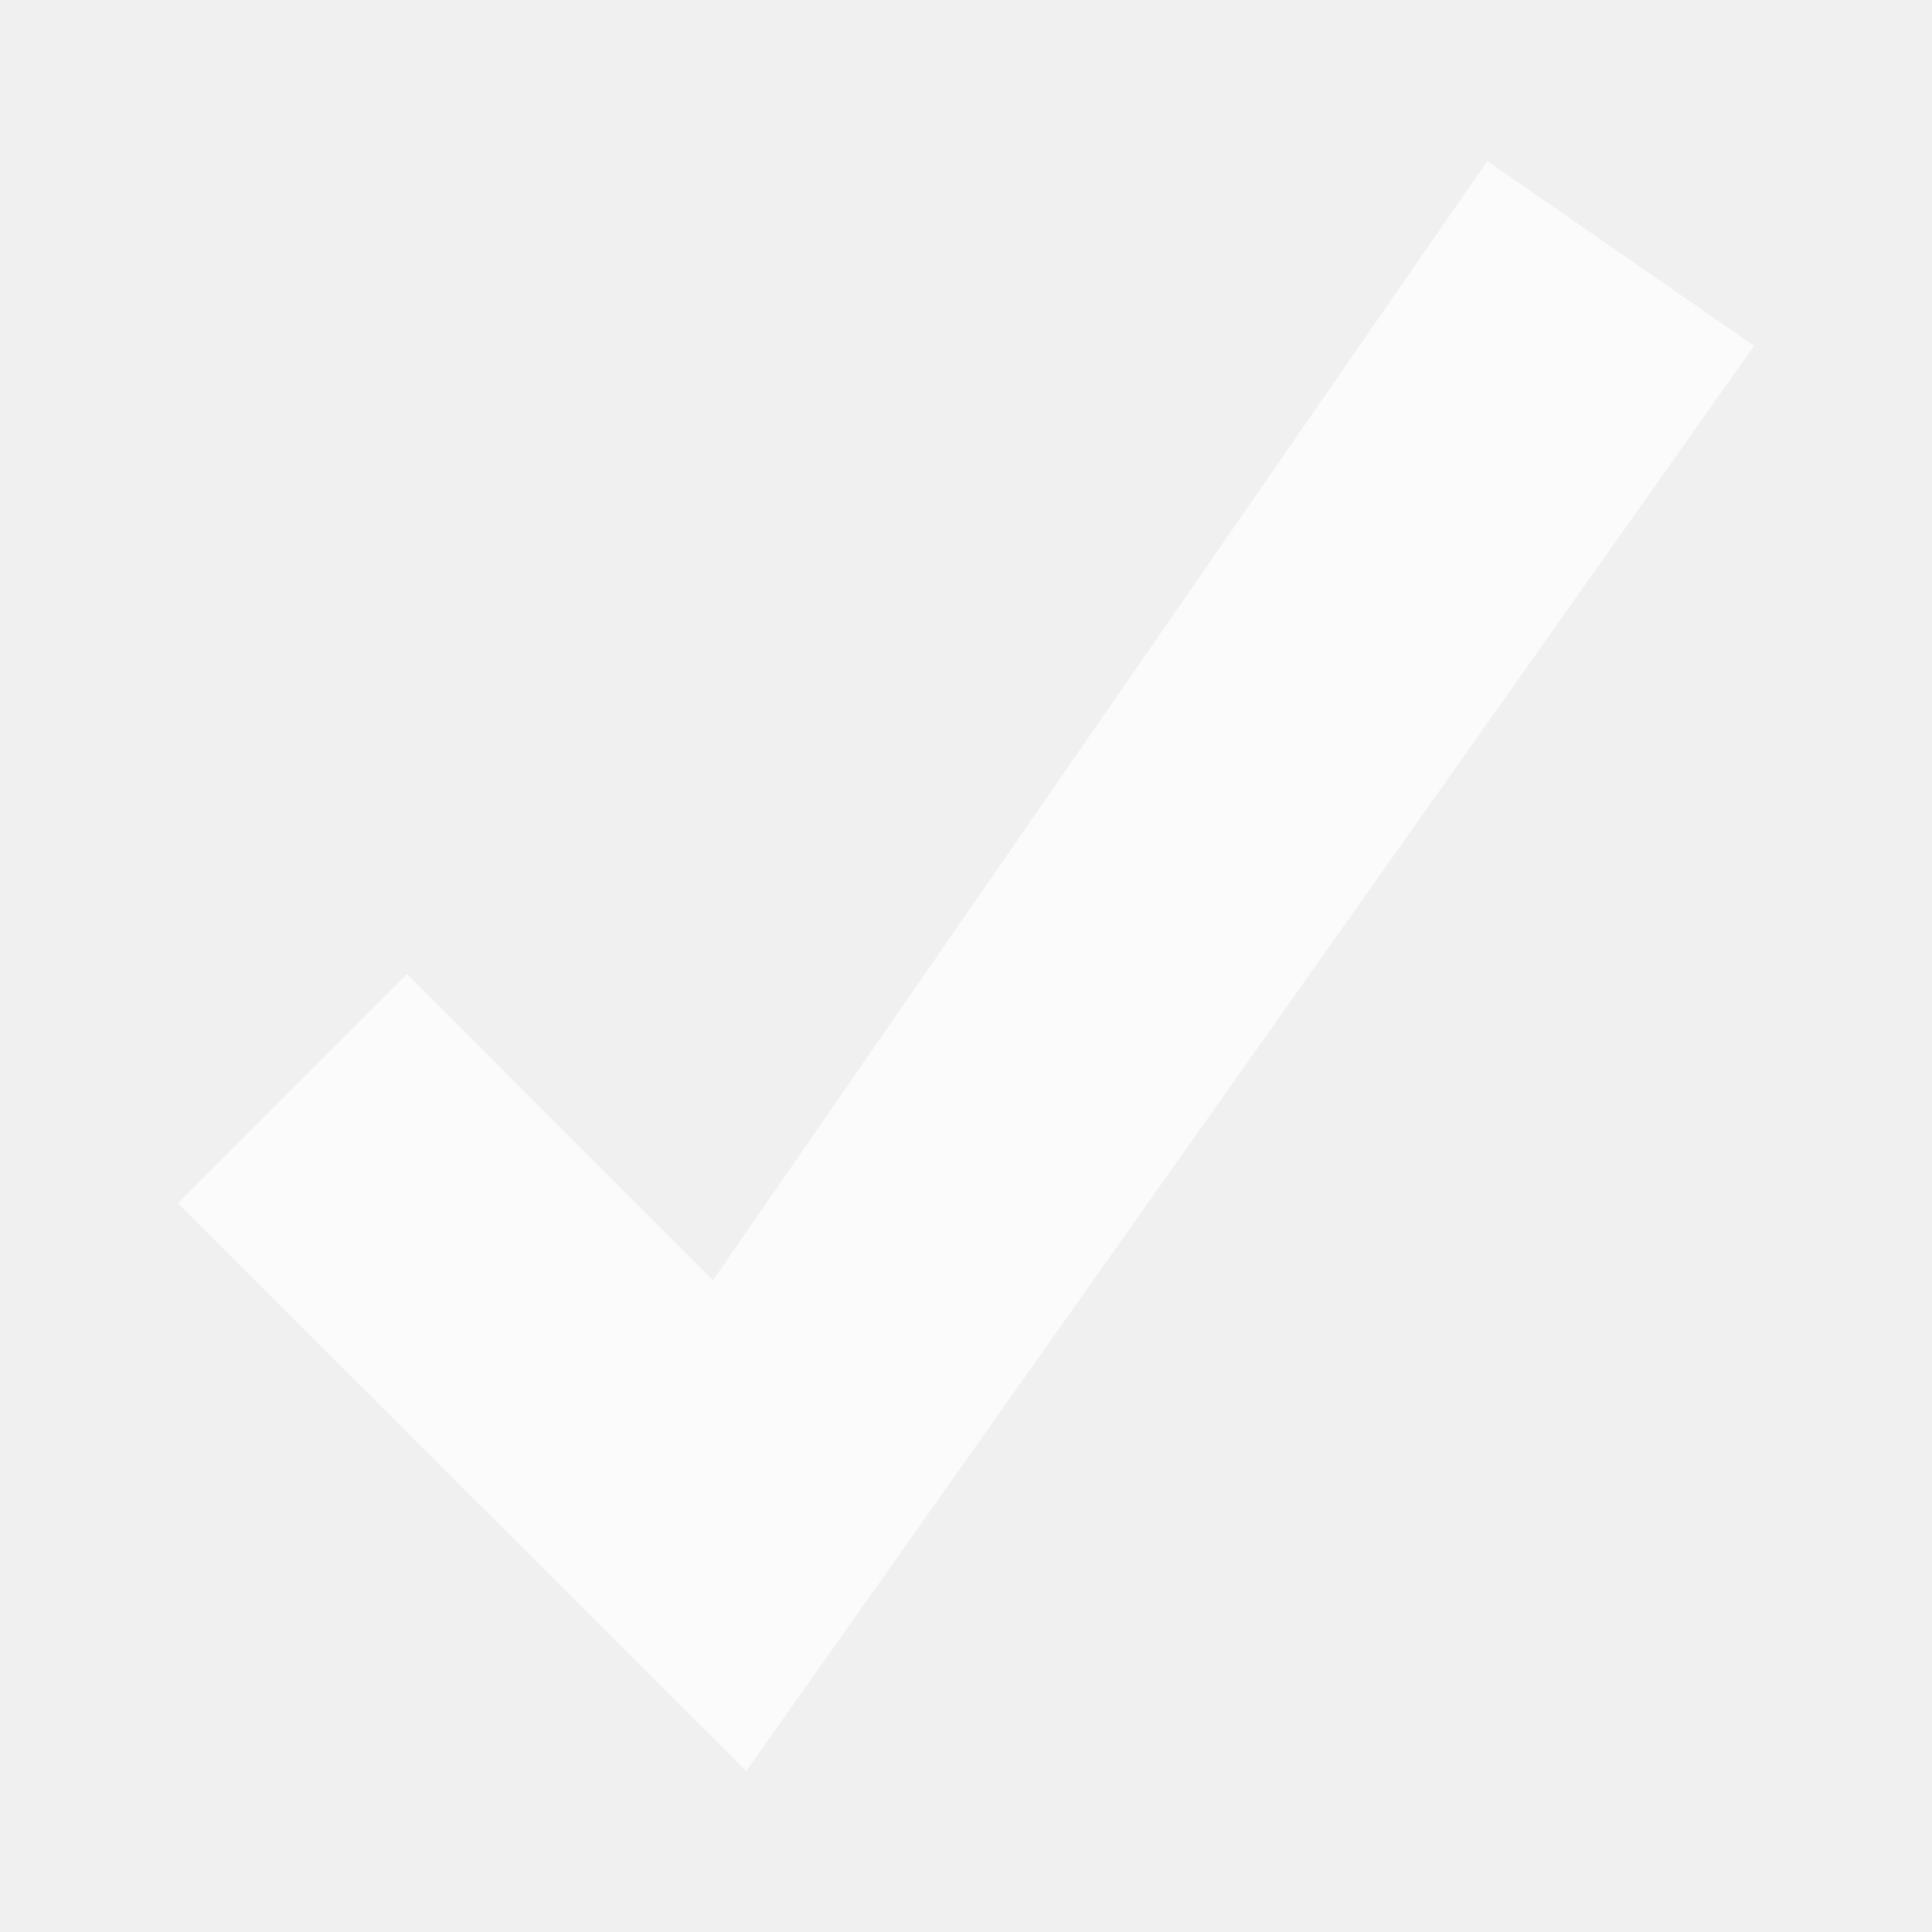
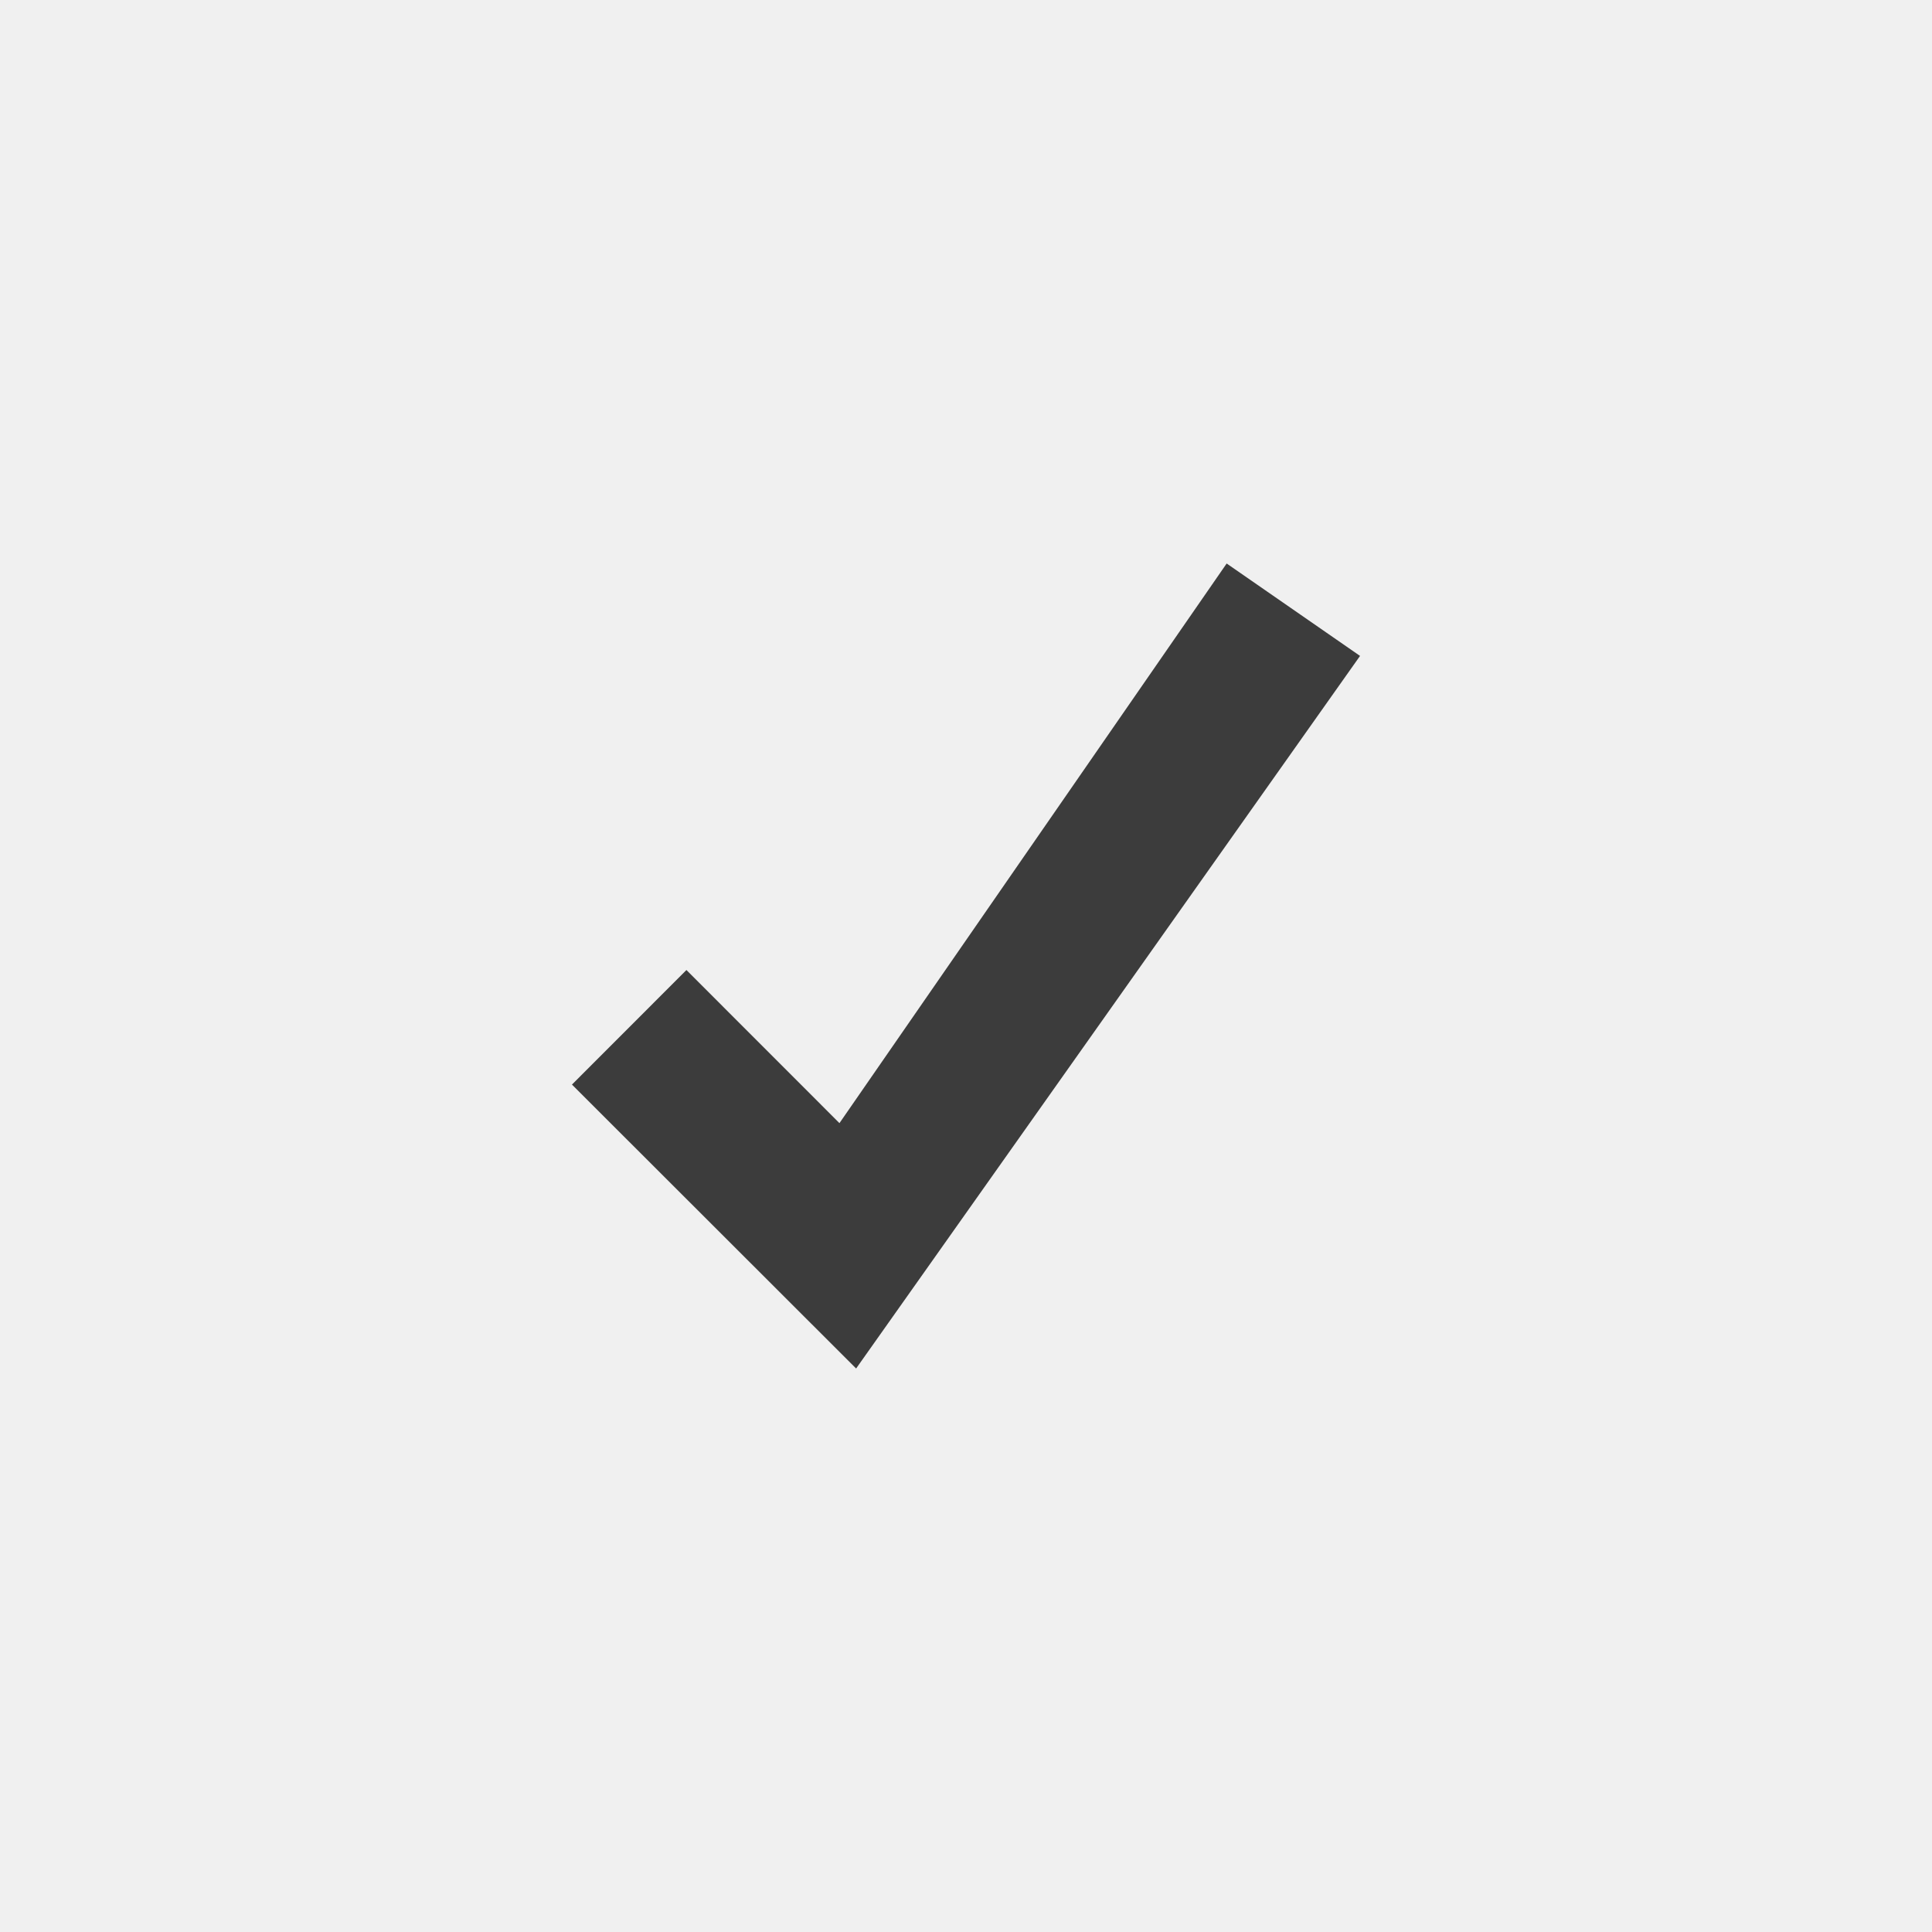
- <svg xmlns="http://www.w3.org/2000/svg" version="1.1" x="0px" y="0px" width="12px" height="12px" viewBox="0 0 12 12" style="enable-background:new 0 0 12 12;" xml:space="preserve">
+ <svg xmlns="http://www.w3.org/2000/svg" version="1.1" x="0px" y="0px" width="24" height="24" viewBox="0, 0, 24, 24">
  <g id="check" style="opacity:0.75;fill:white;">
-     <polygon id="check_mark" points="1.105,7.473 2.527,6.05 4.428,7.952 9.238,1 10.895,2.148 4.635,11" />
+     <path d="M7.105,13.473 L8.527,12.05 L10.428,13.952 L15.238,7 L16.895,8.148 L10.635,17 z" fill="#000000" />
  </g>
+   <defs />
</svg>
